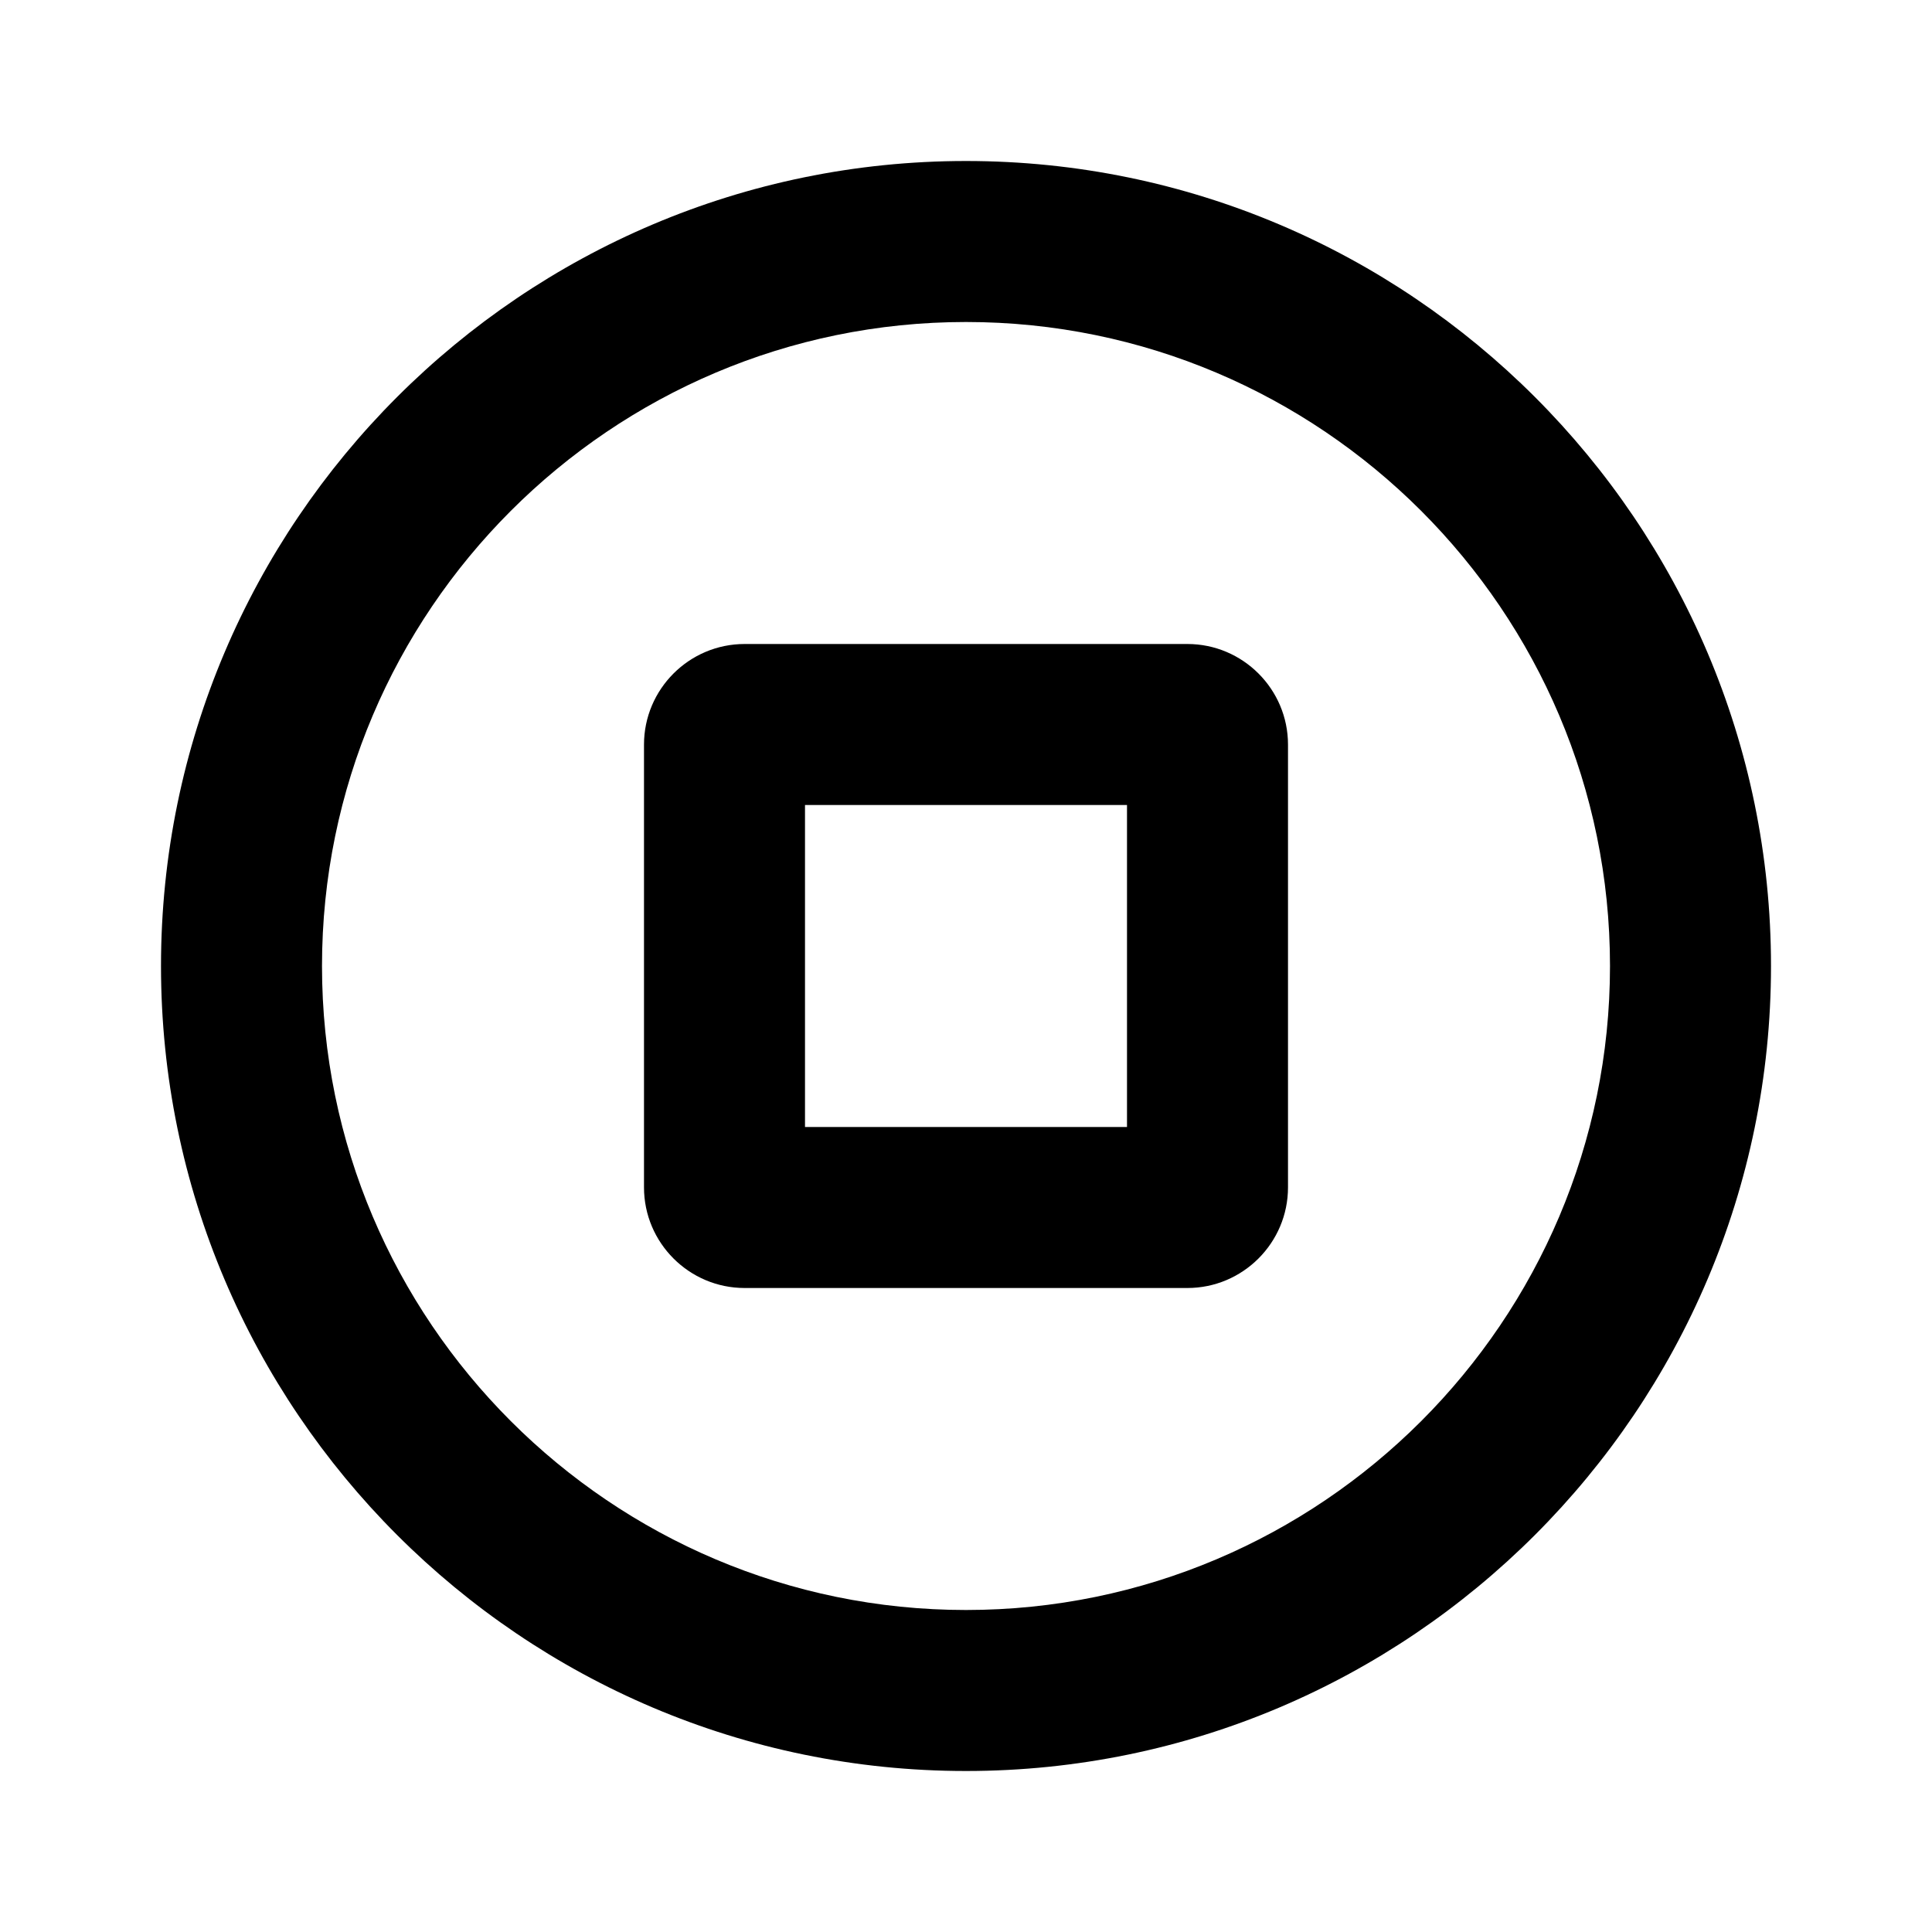
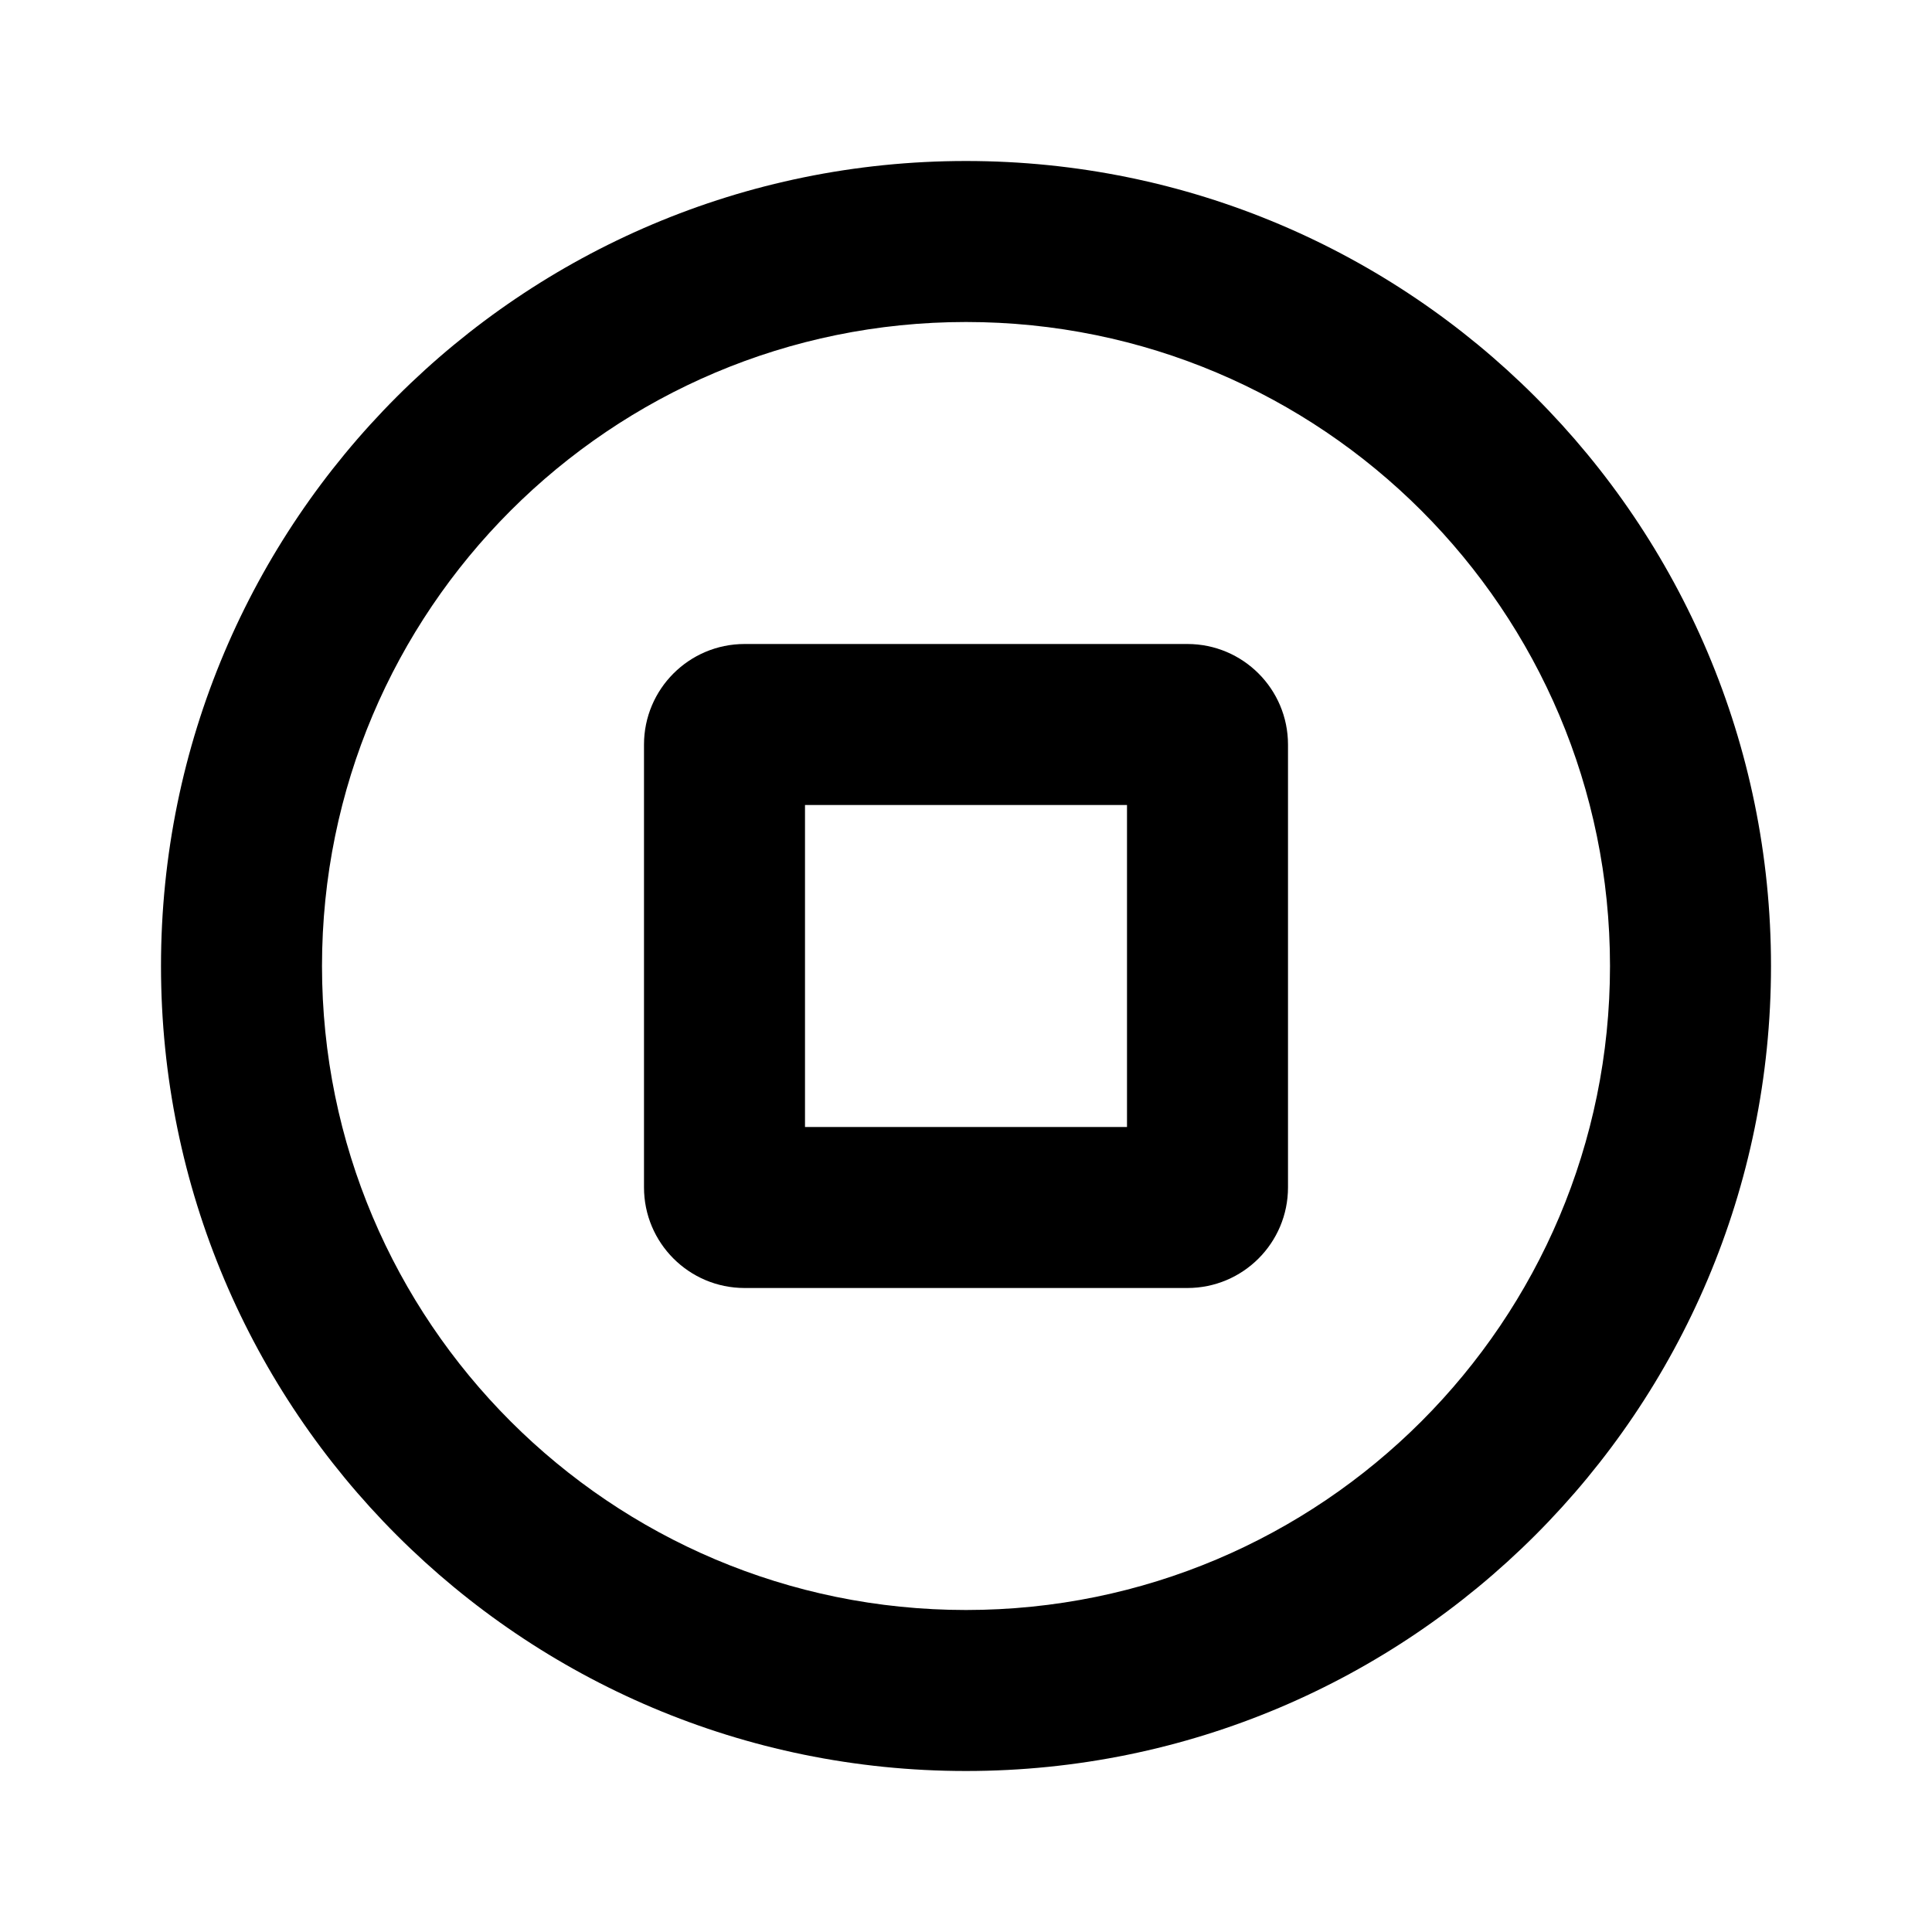
- <svg xmlns="http://www.w3.org/2000/svg" xmlns:xlink="http://www.w3.org/1999/xlink" width="24" height="24">
-   <defs>
-     <path d="M10 14h4v-4h-4v4zm4.75-6h-5.5C8.561 8 8 8.561 8 9.25v5.5c0 .689.561 1.25 1.25 1.25h5.5c.689 0 1.25-.561 1.25-1.25v-5.5C16 8.561 15.439 8 14.75 8zM12 20c-4.411 0-8-3.589-8-8s3.589-8 8-8 8 3.589 8 8-3.589 8-8 8m0-18C6.486 2 2 6.486 2 12s4.486 10 10 10 10-4.486 10-10S17.514 2 12 2" id="a" />
-   </defs>
-   <g fill-rule="evenodd">
-     <mask id="b">
-       <use xlink:href="#a" />
-     </mask>
-     <use xlink:href="#a" />
-     <g mask="url(#b)">
-       <rect width="24" height="24" />
+ <svg xmlns="http://www.w3.org/2000/svg" viewBox="0 0 24 24">
+   <g data-name="Layer 2">
+     <g data-name="stop-circle">
+       <path d="M12 2a10 10 0 1 0 10 10A10 10 0 0 0 12 2zm0 18a8 8 0 1 1 8-8 8 8 0 0 1-8 8z" />
+       <path d="M14.75 8h-5.5A1.25 1.25 0 0 0 8 9.25v5.5A1.25 1.25 0 0 0 9.25 16h5.5A1.25 1.25 0 0 0 16 14.75v-5.5A1.25 1.25 0 0 0 14.75 8zM14 14h-4v-4h4z" />
    </g>
  </g>
</svg>
